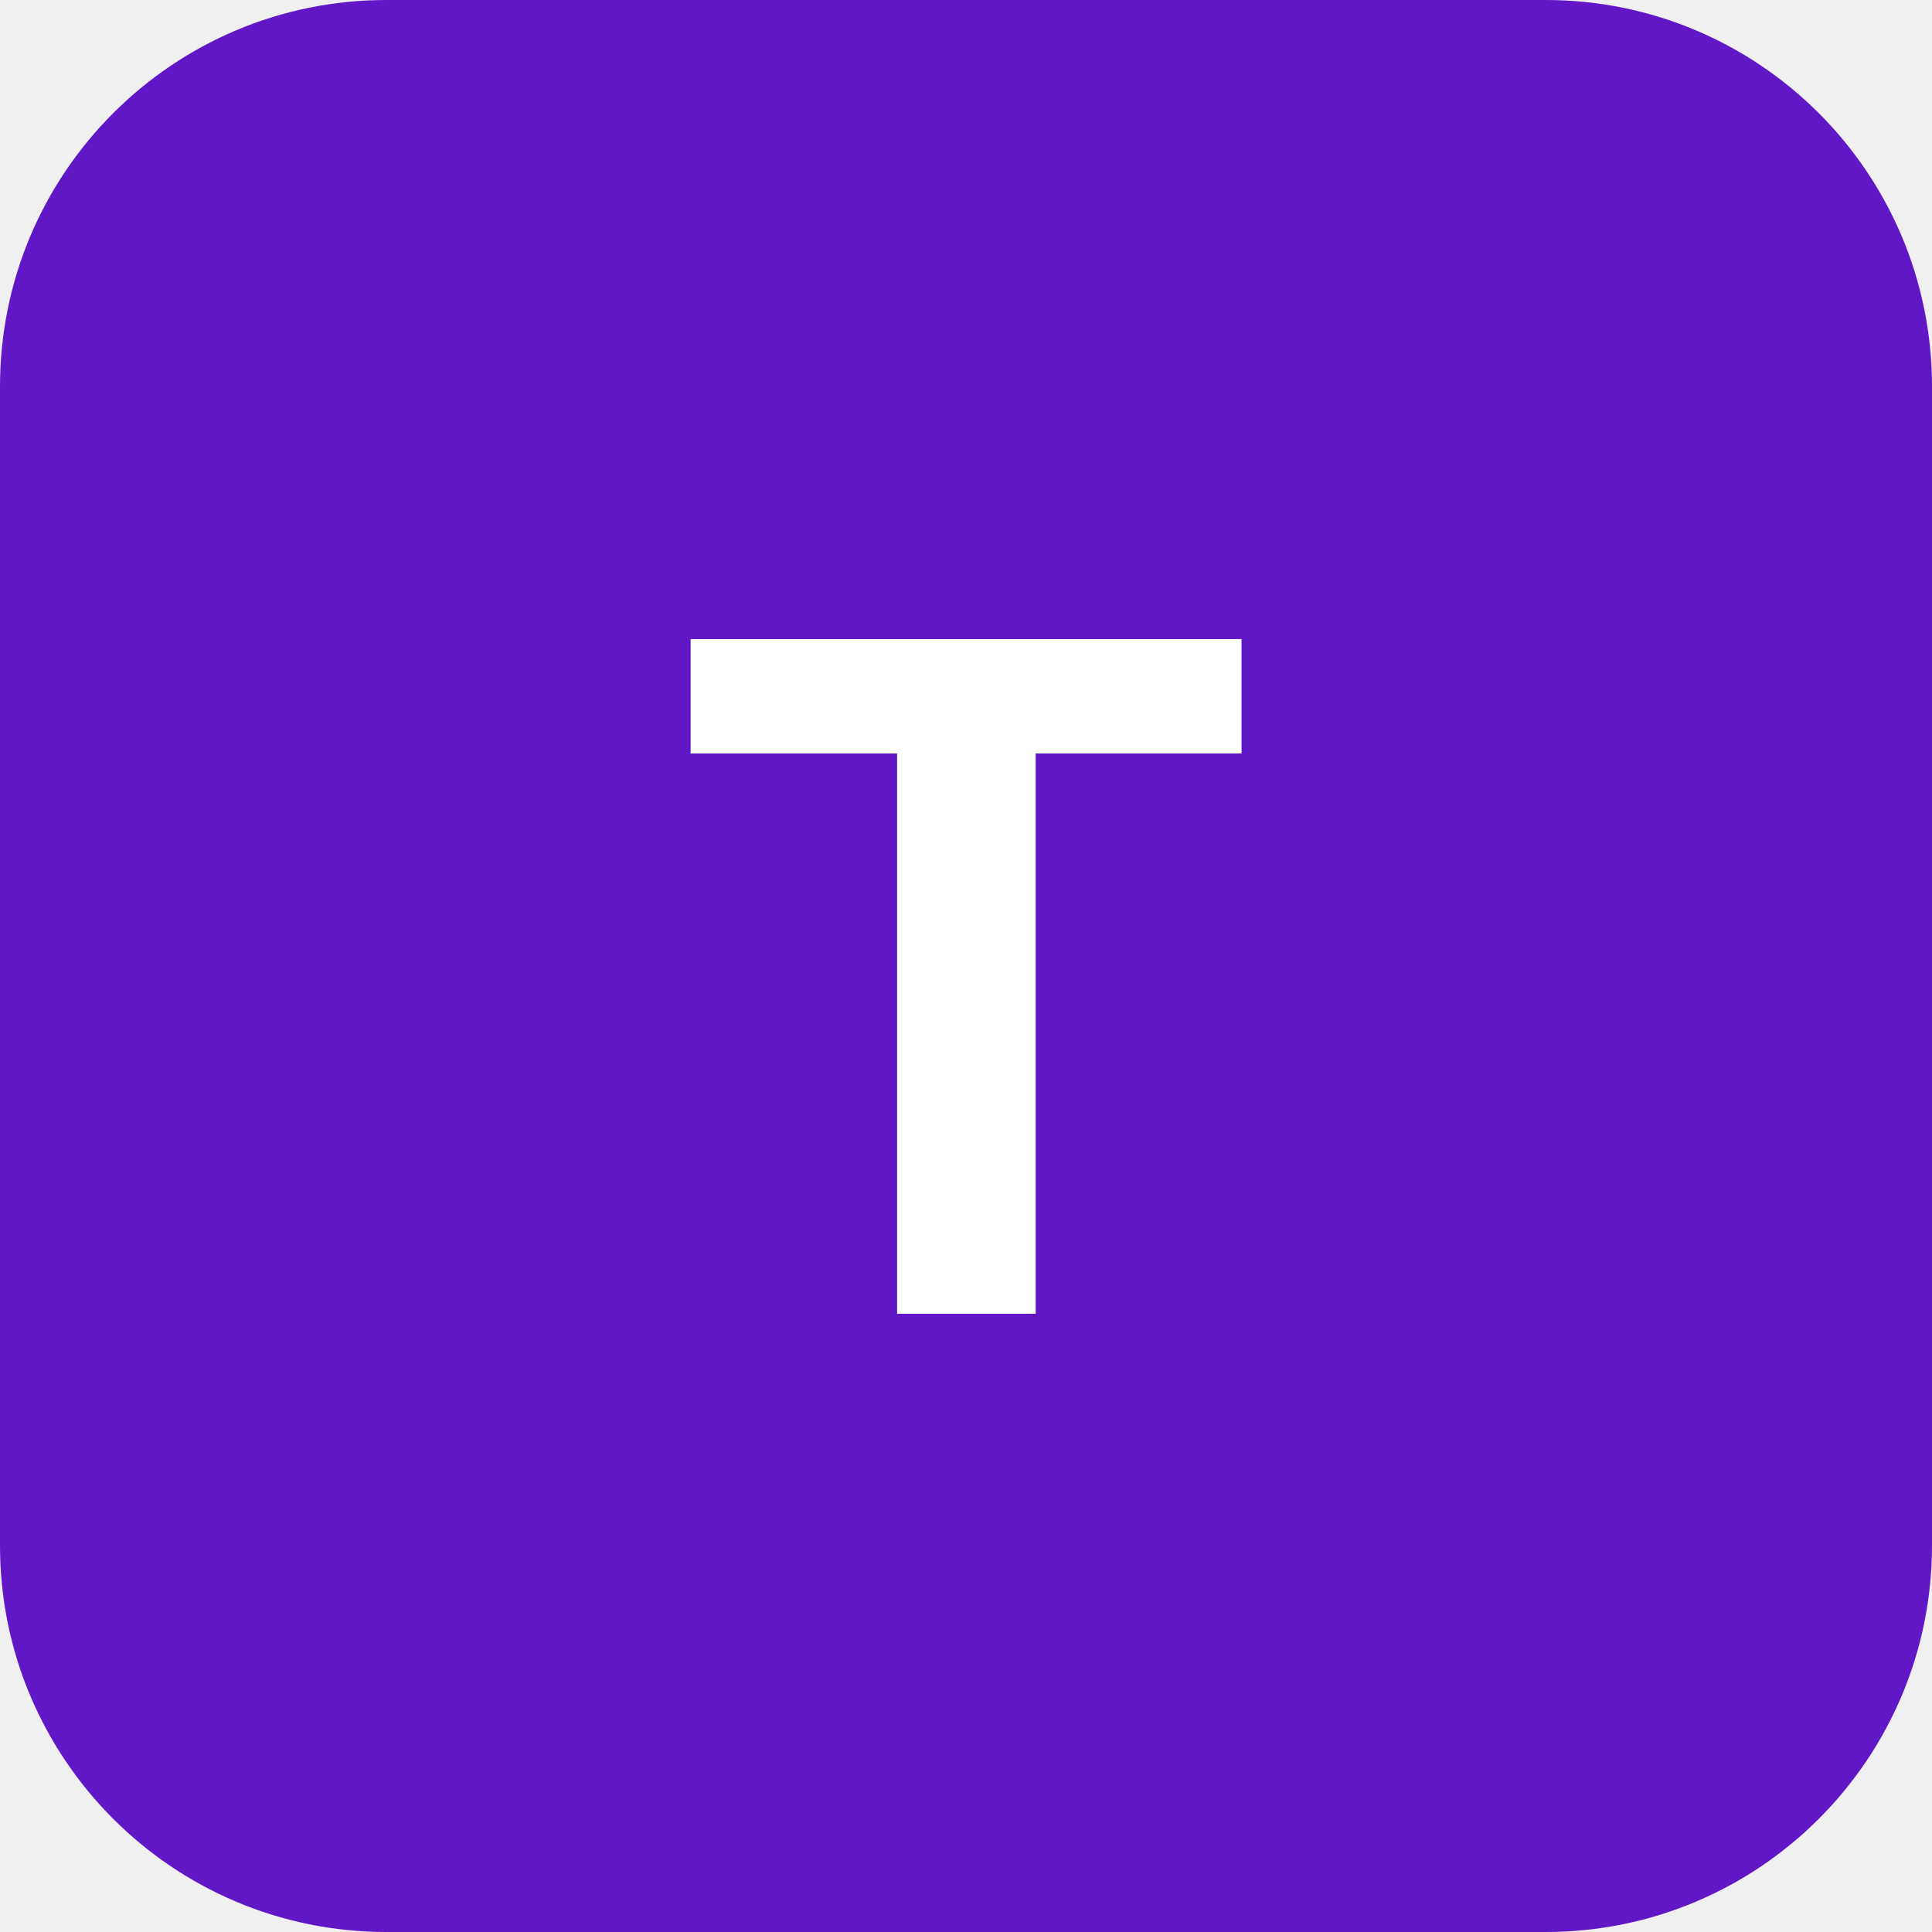
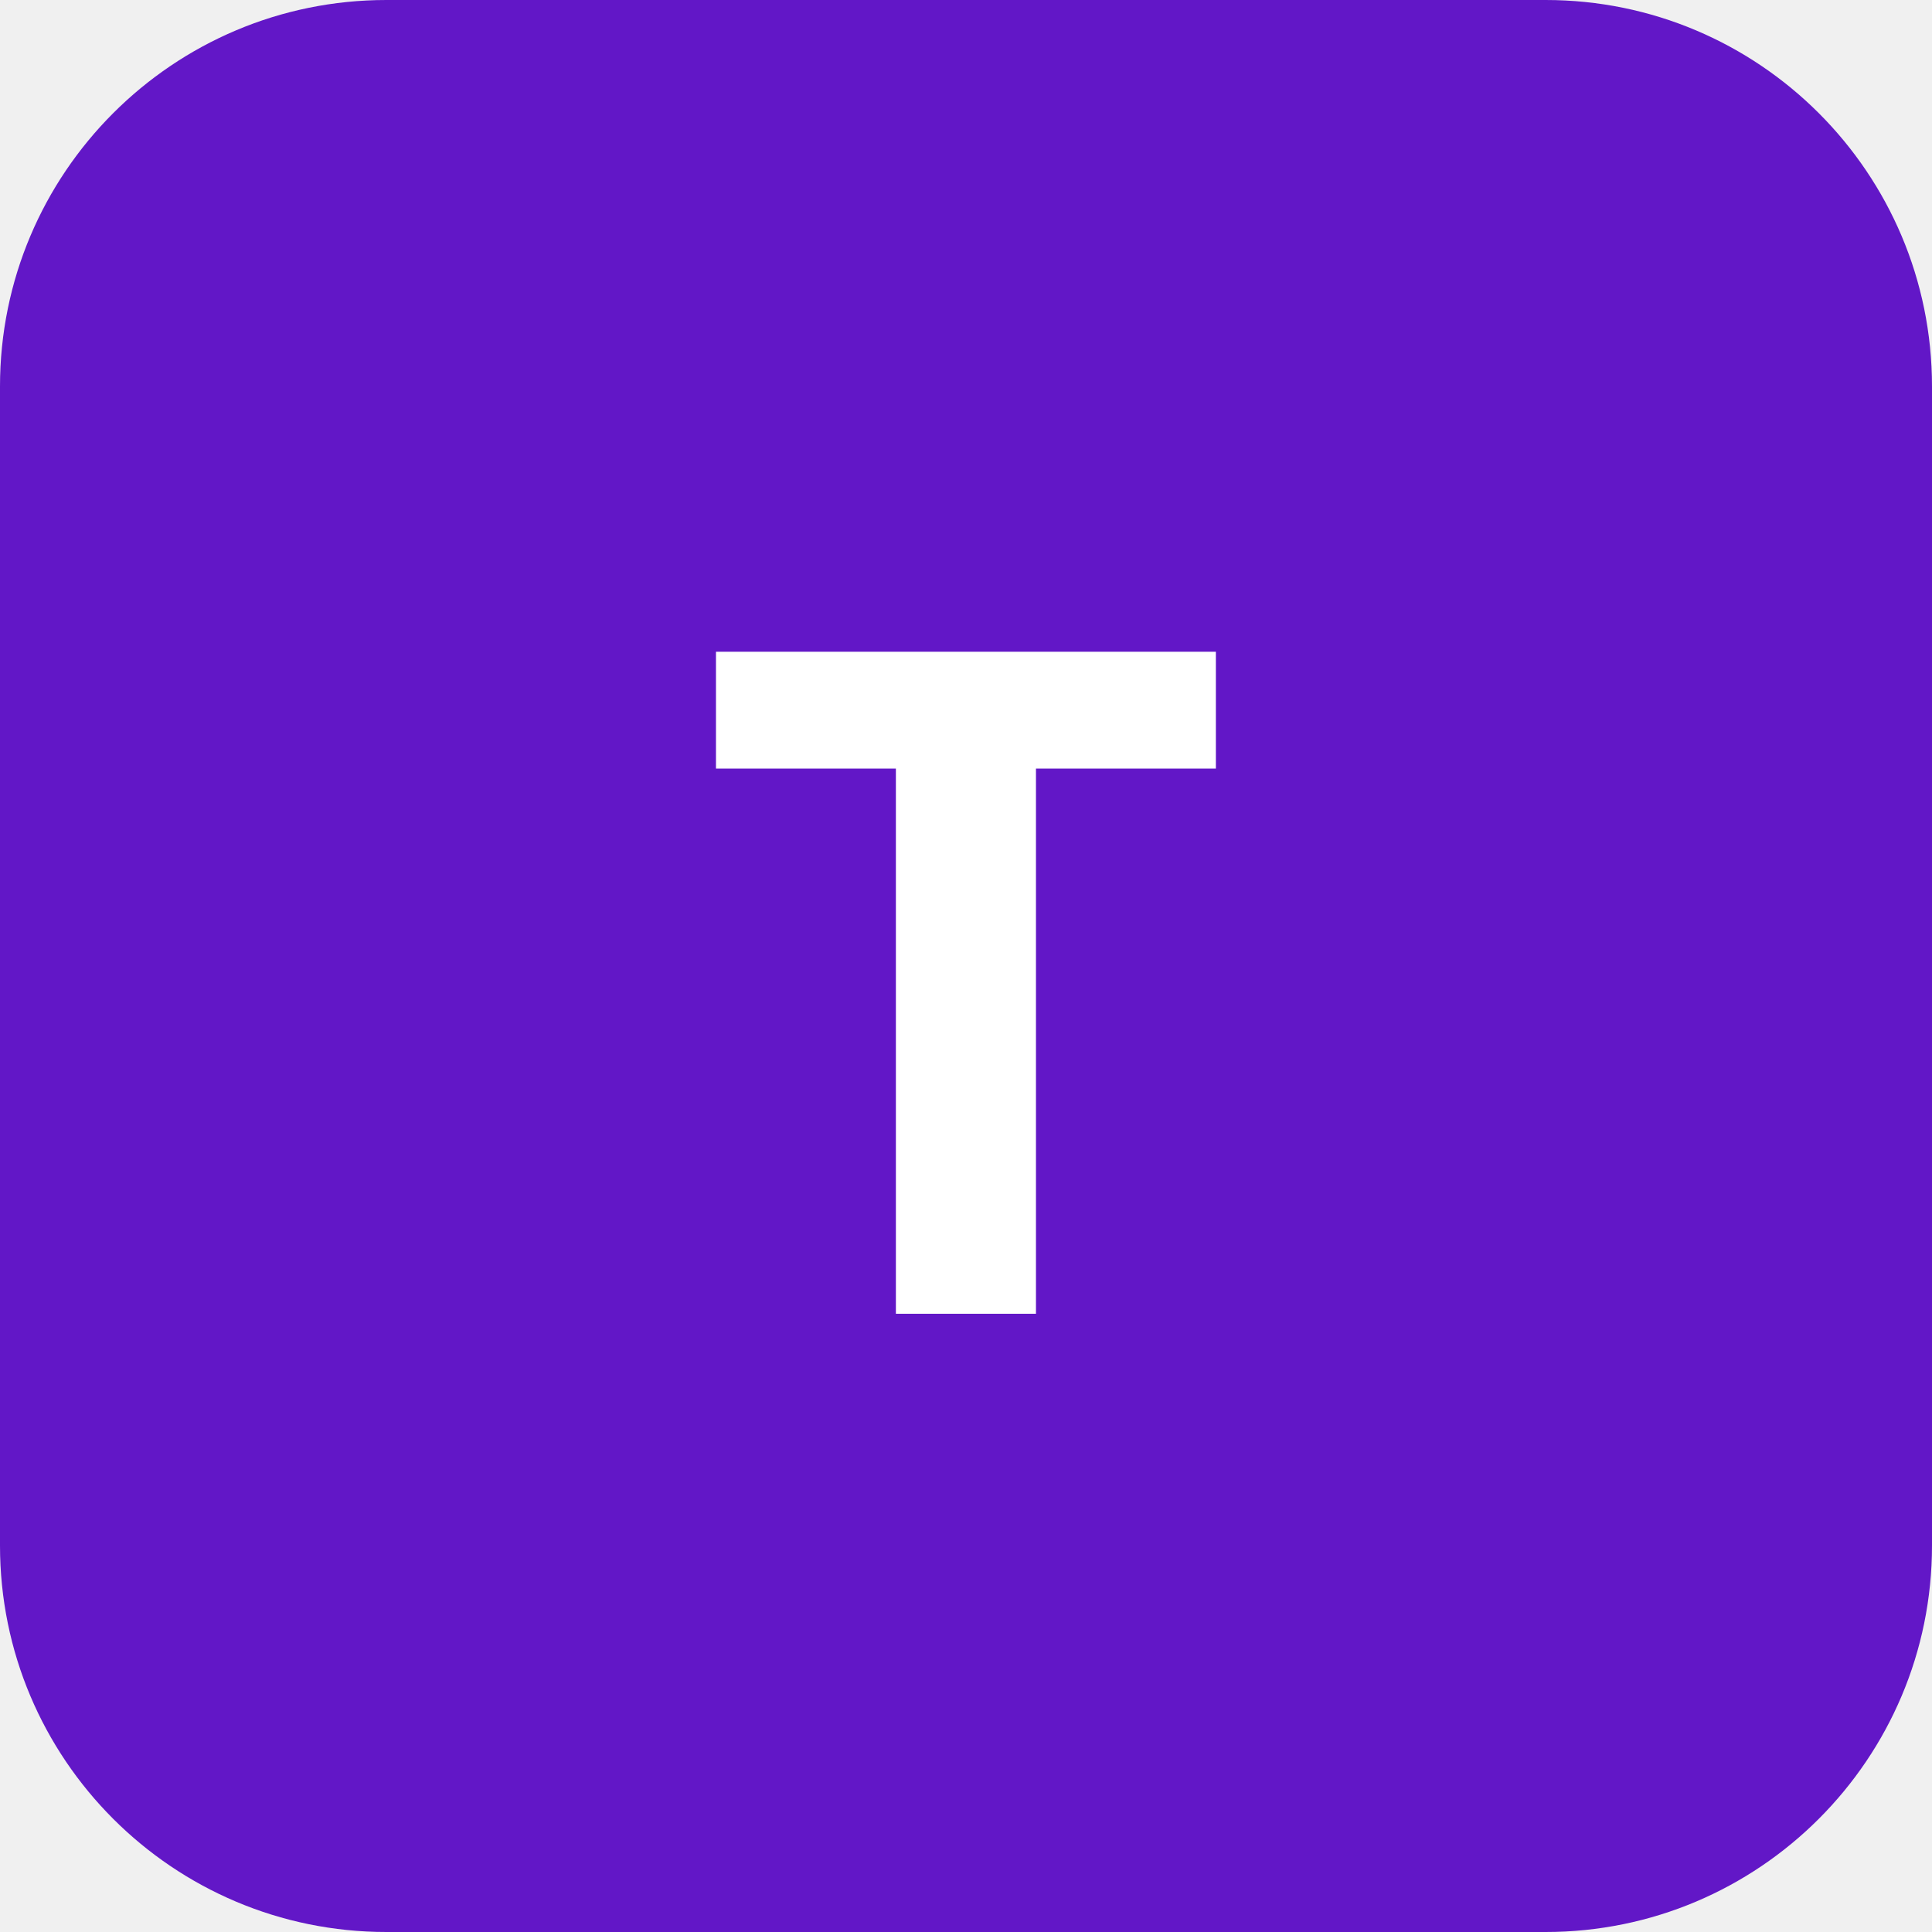
<svg xmlns="http://www.w3.org/2000/svg" viewBox="0 0 100 100">
  <rect width="100" height="100" rx="20" fill="#6217c7" />
-   <text x="50" y="68" font-family="Inter, sans-serif" font-size="48" font-weight="700" fill="white" text-anchor="middle">T</text>
+   <text x="50" y="68" font-family="Geist, system-ui, sans-serif" font-size="48" font-weight="700" fill="white" text-anchor="middle">T</text>
</svg>
